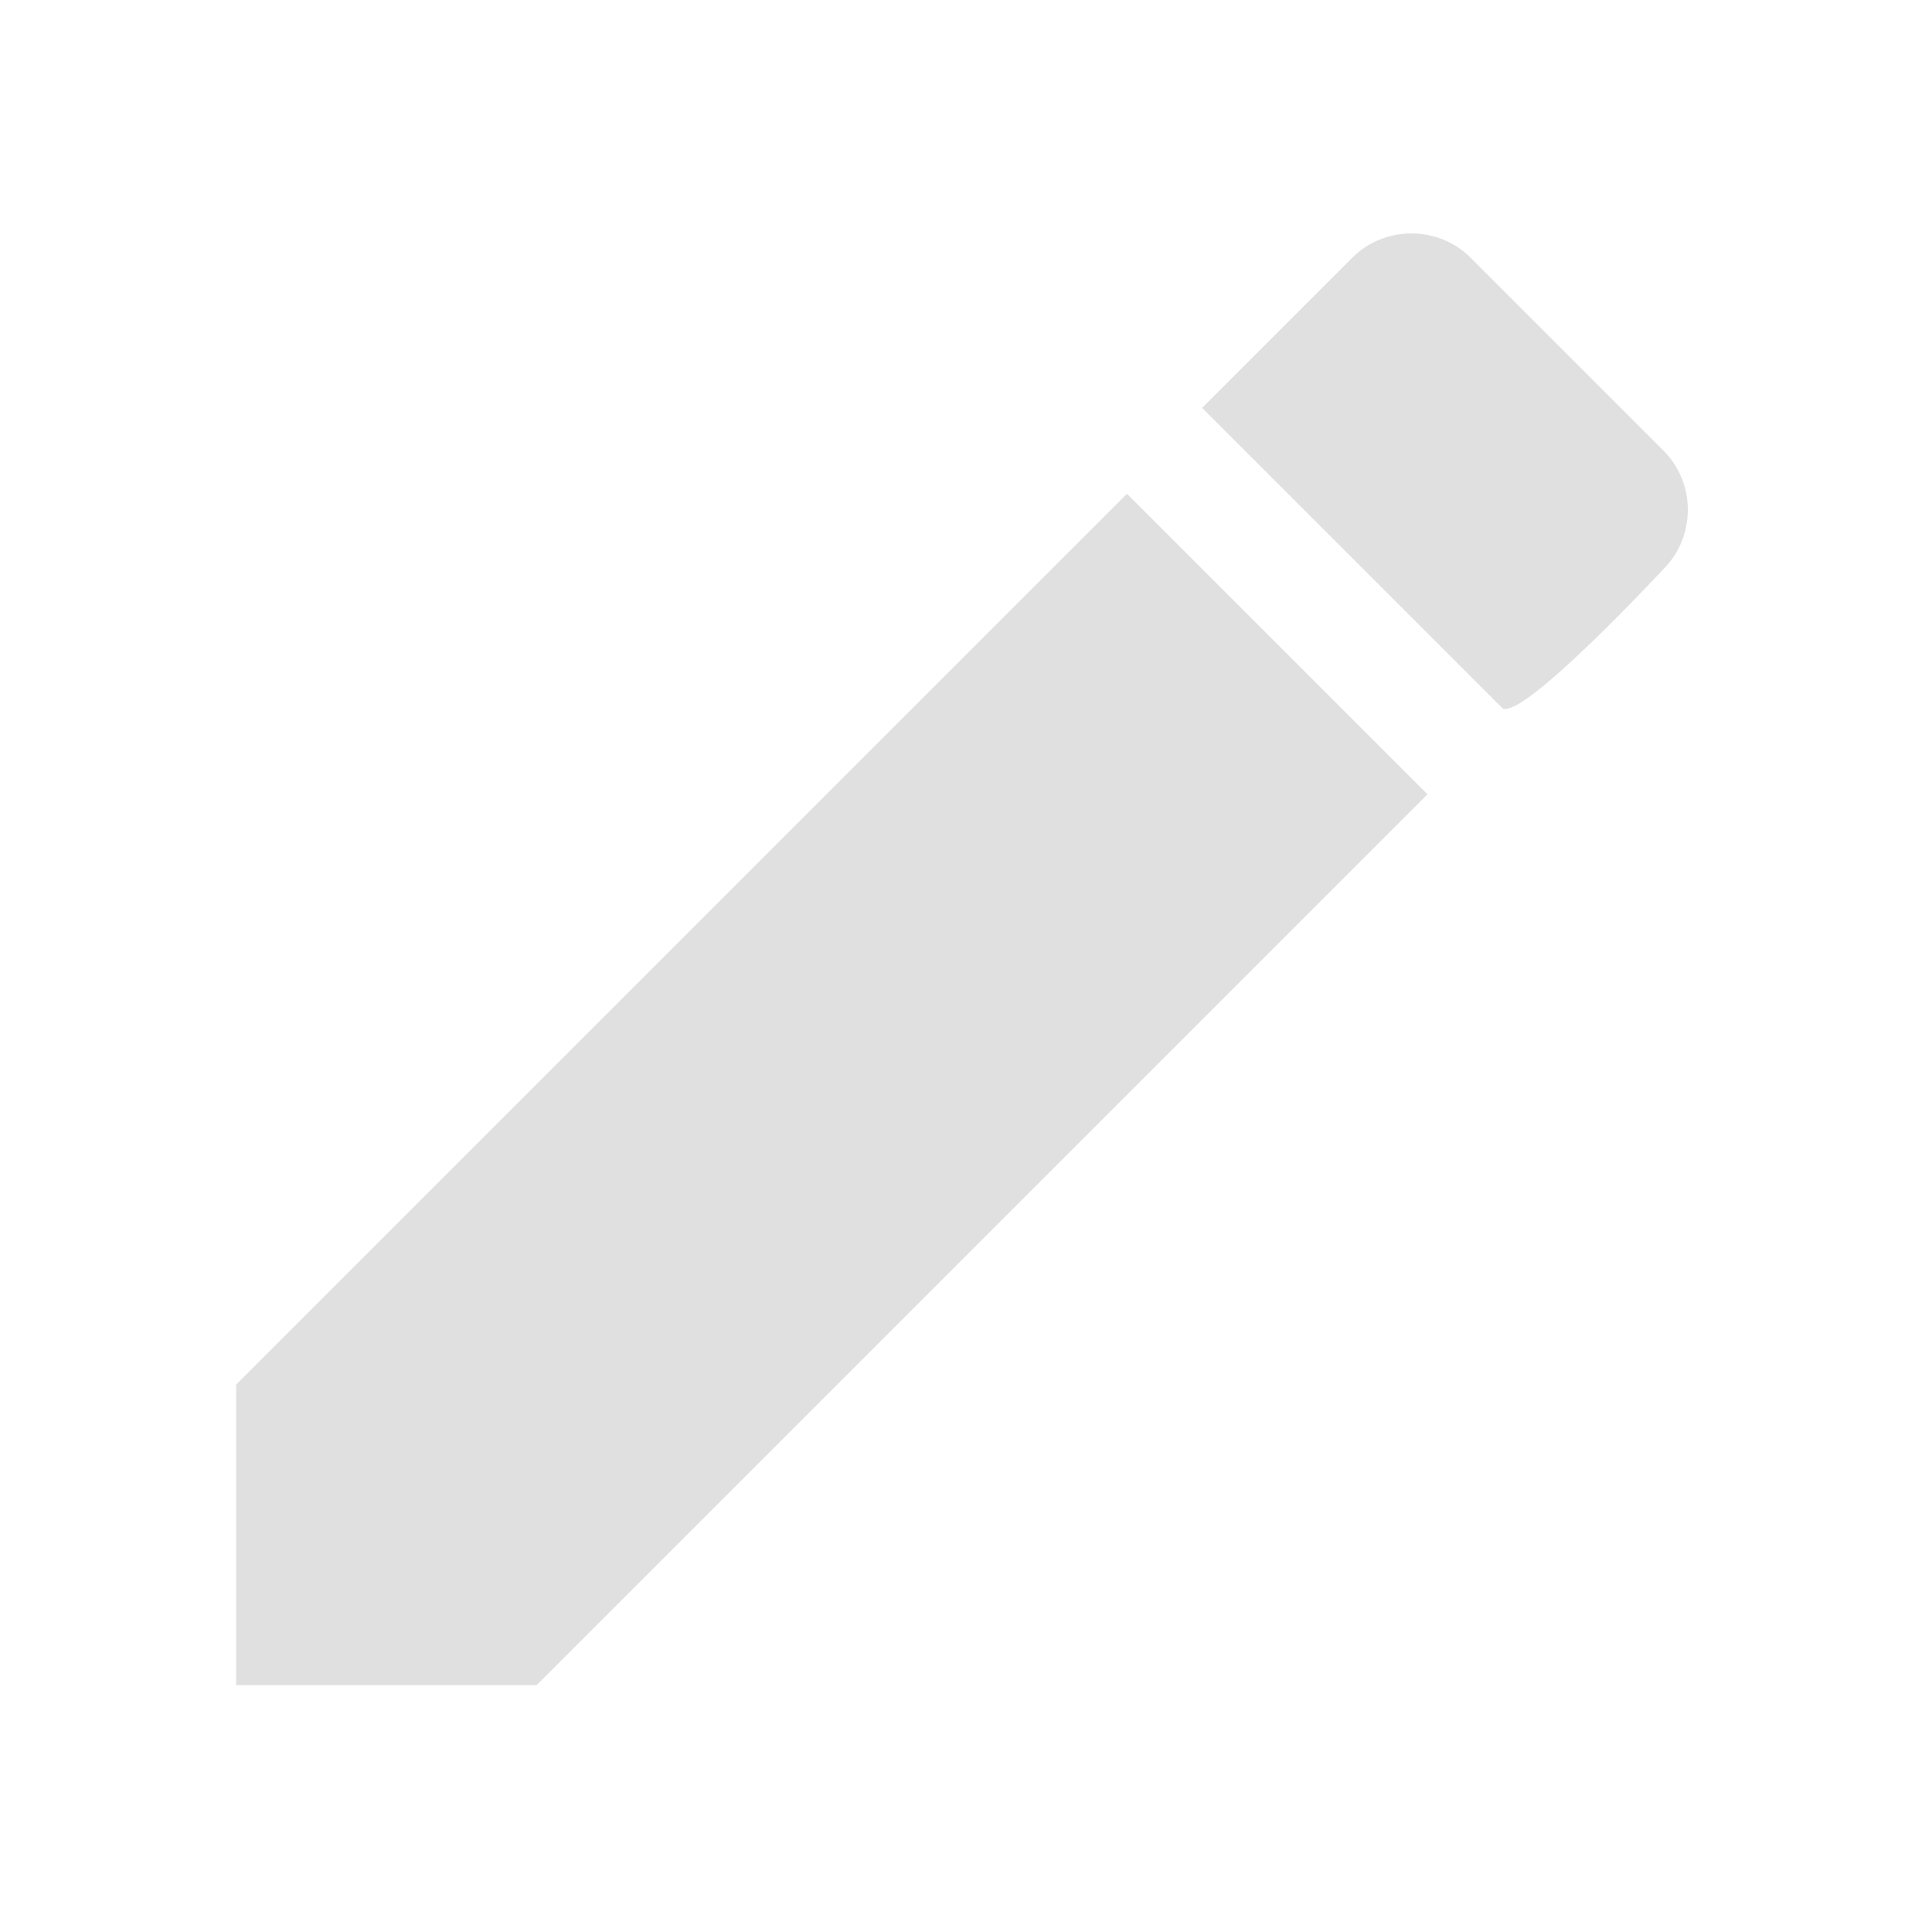
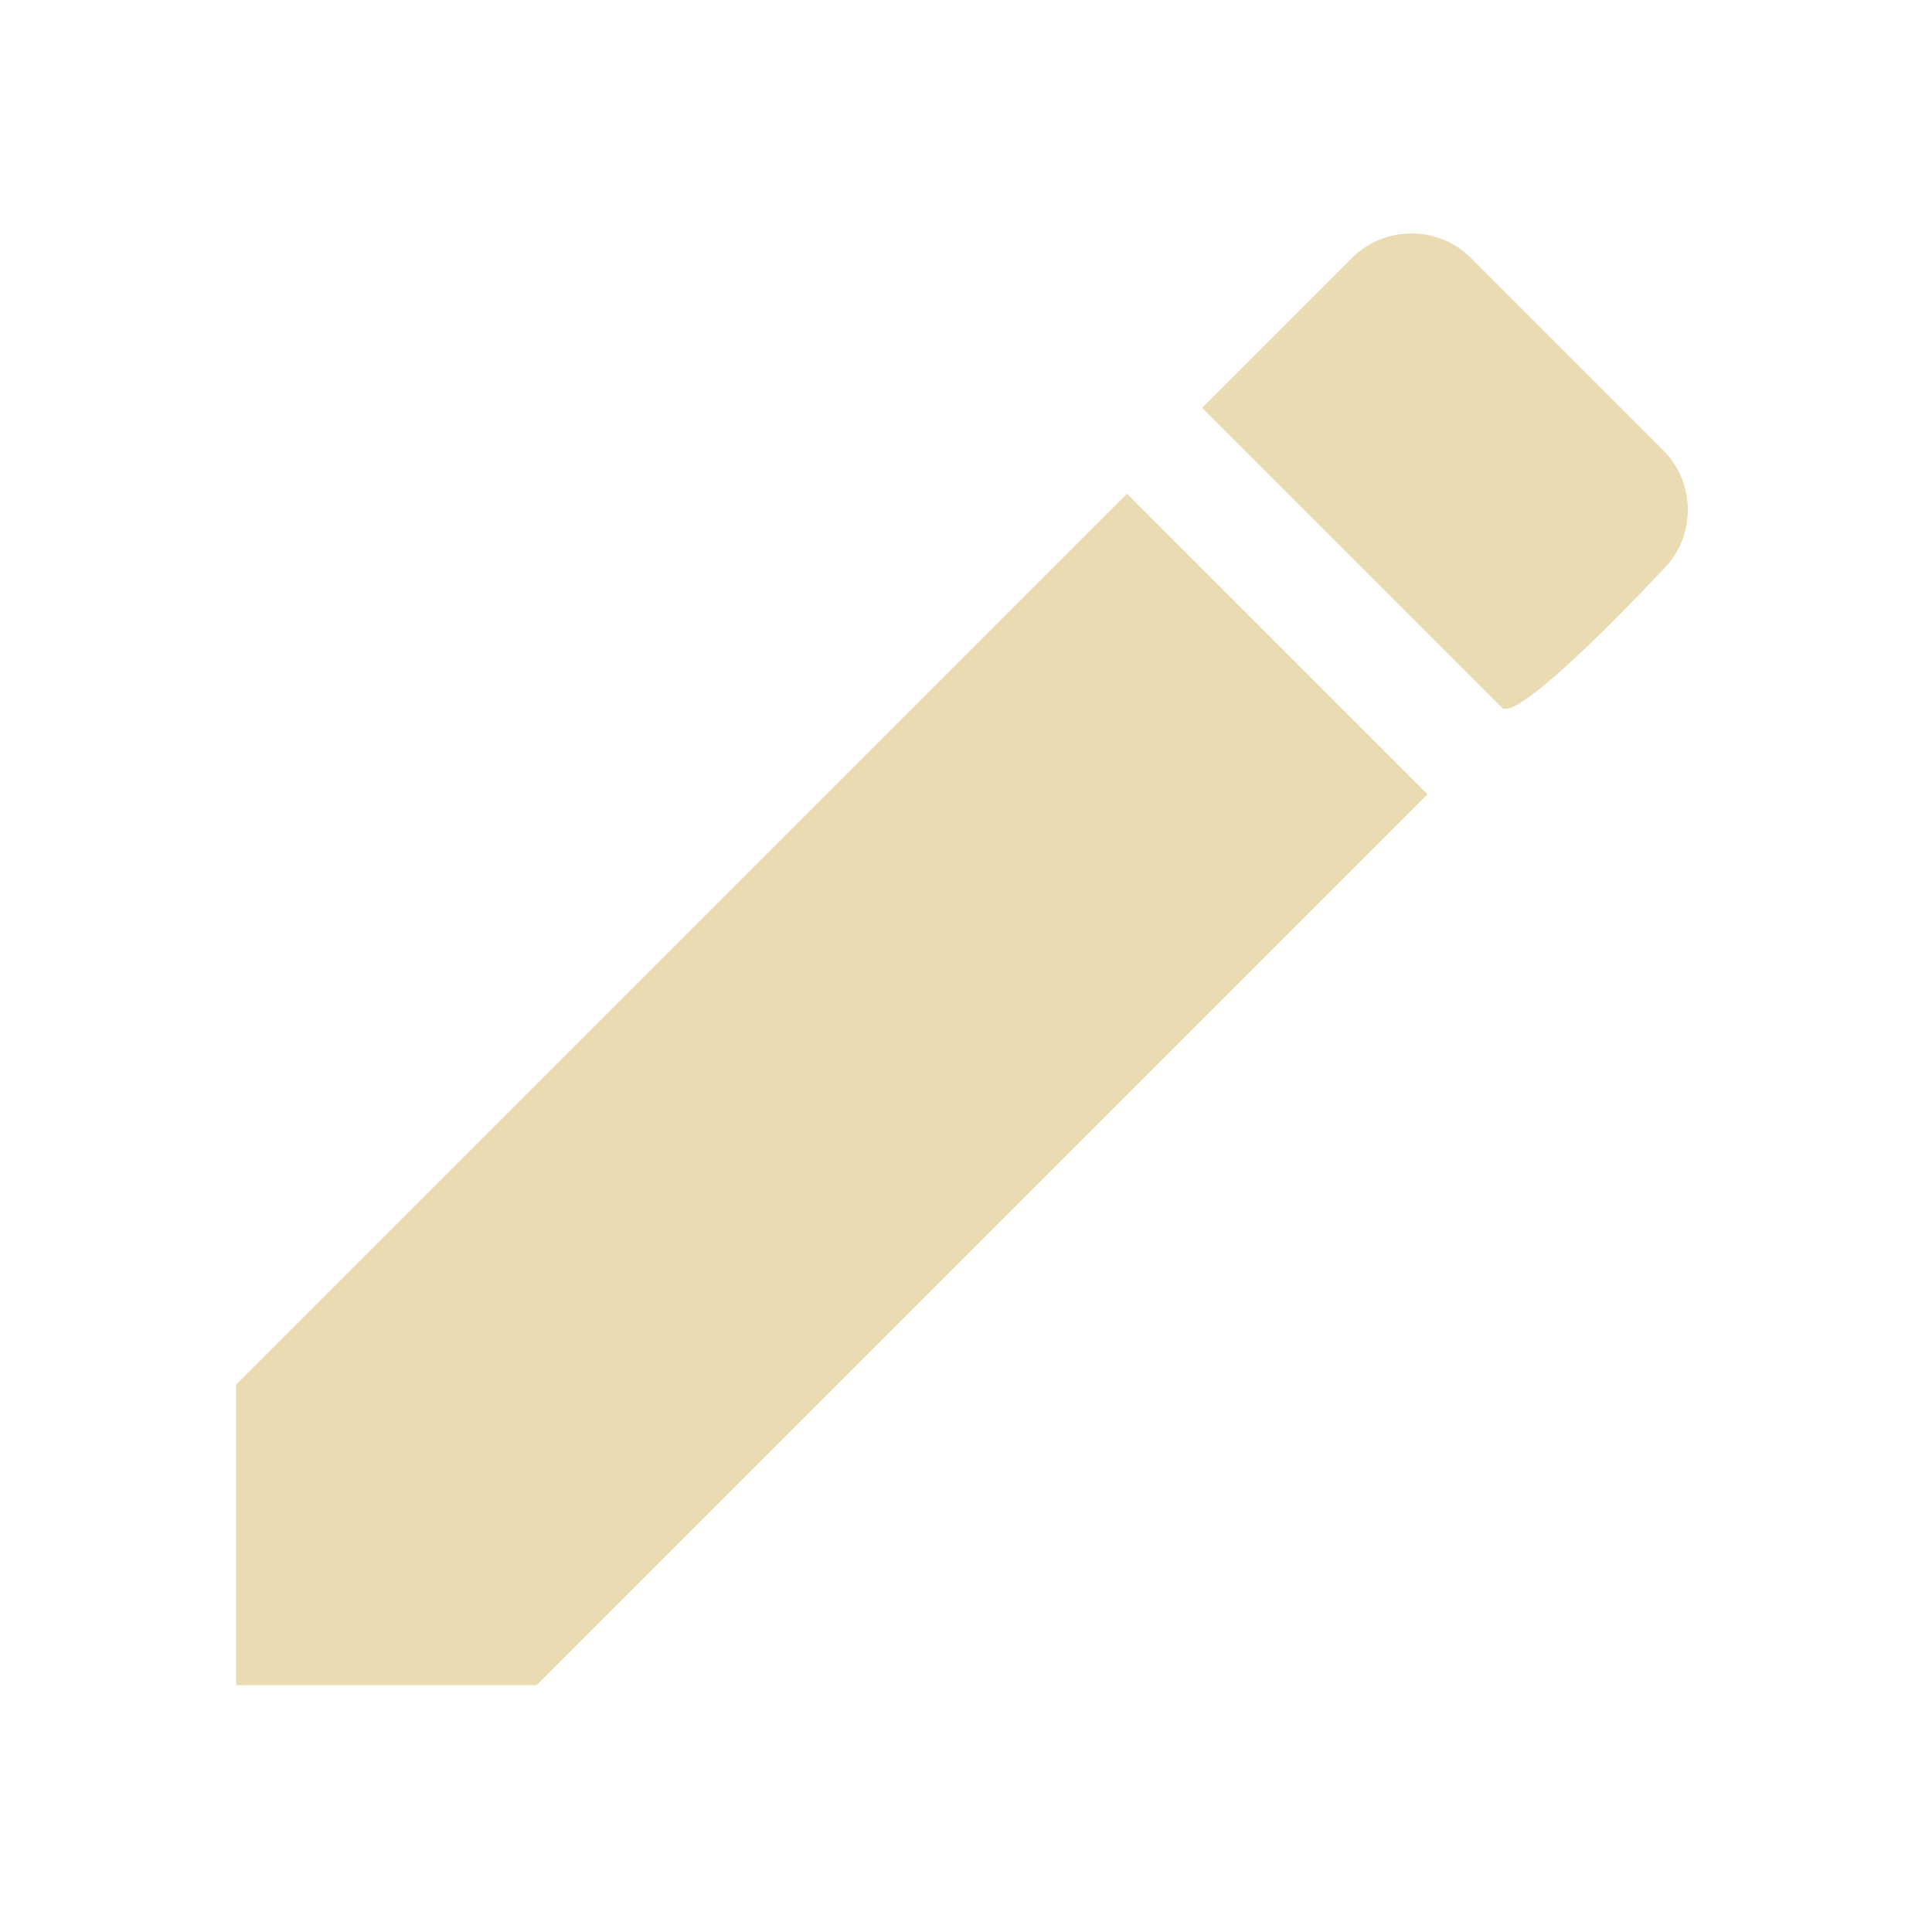
<svg xmlns="http://www.w3.org/2000/svg" version="1.1" id="Layer_1" x="0px" y="0px" viewBox="0 0 18 18" style="enable-background:new 0 0 18 18;" xml:space="preserve">
  <style type="text/css">
- 	.st0{fill:#E0E0E0;}
+ 	.st0{fill:#ebdbb2;}
	.st1{fill:none;}
</style>
  <path class="st0" d="M2.2,12.9v2.8h2.8l8.3-8.3l-2.8-2.8L2.2,12.9z M15.5,5.3c0.3-0.3,0.3-0.8,0-1.1l-1.8-1.8  c-0.3-0.3-0.8-0.3-1.1,0l-1.4,1.4l2.8,2.8C14.2,6.7,15.5,5.3,15.5,5.3z" />
  <path class="st1" d="M0,0h18v18H0V0z" />
</svg>
